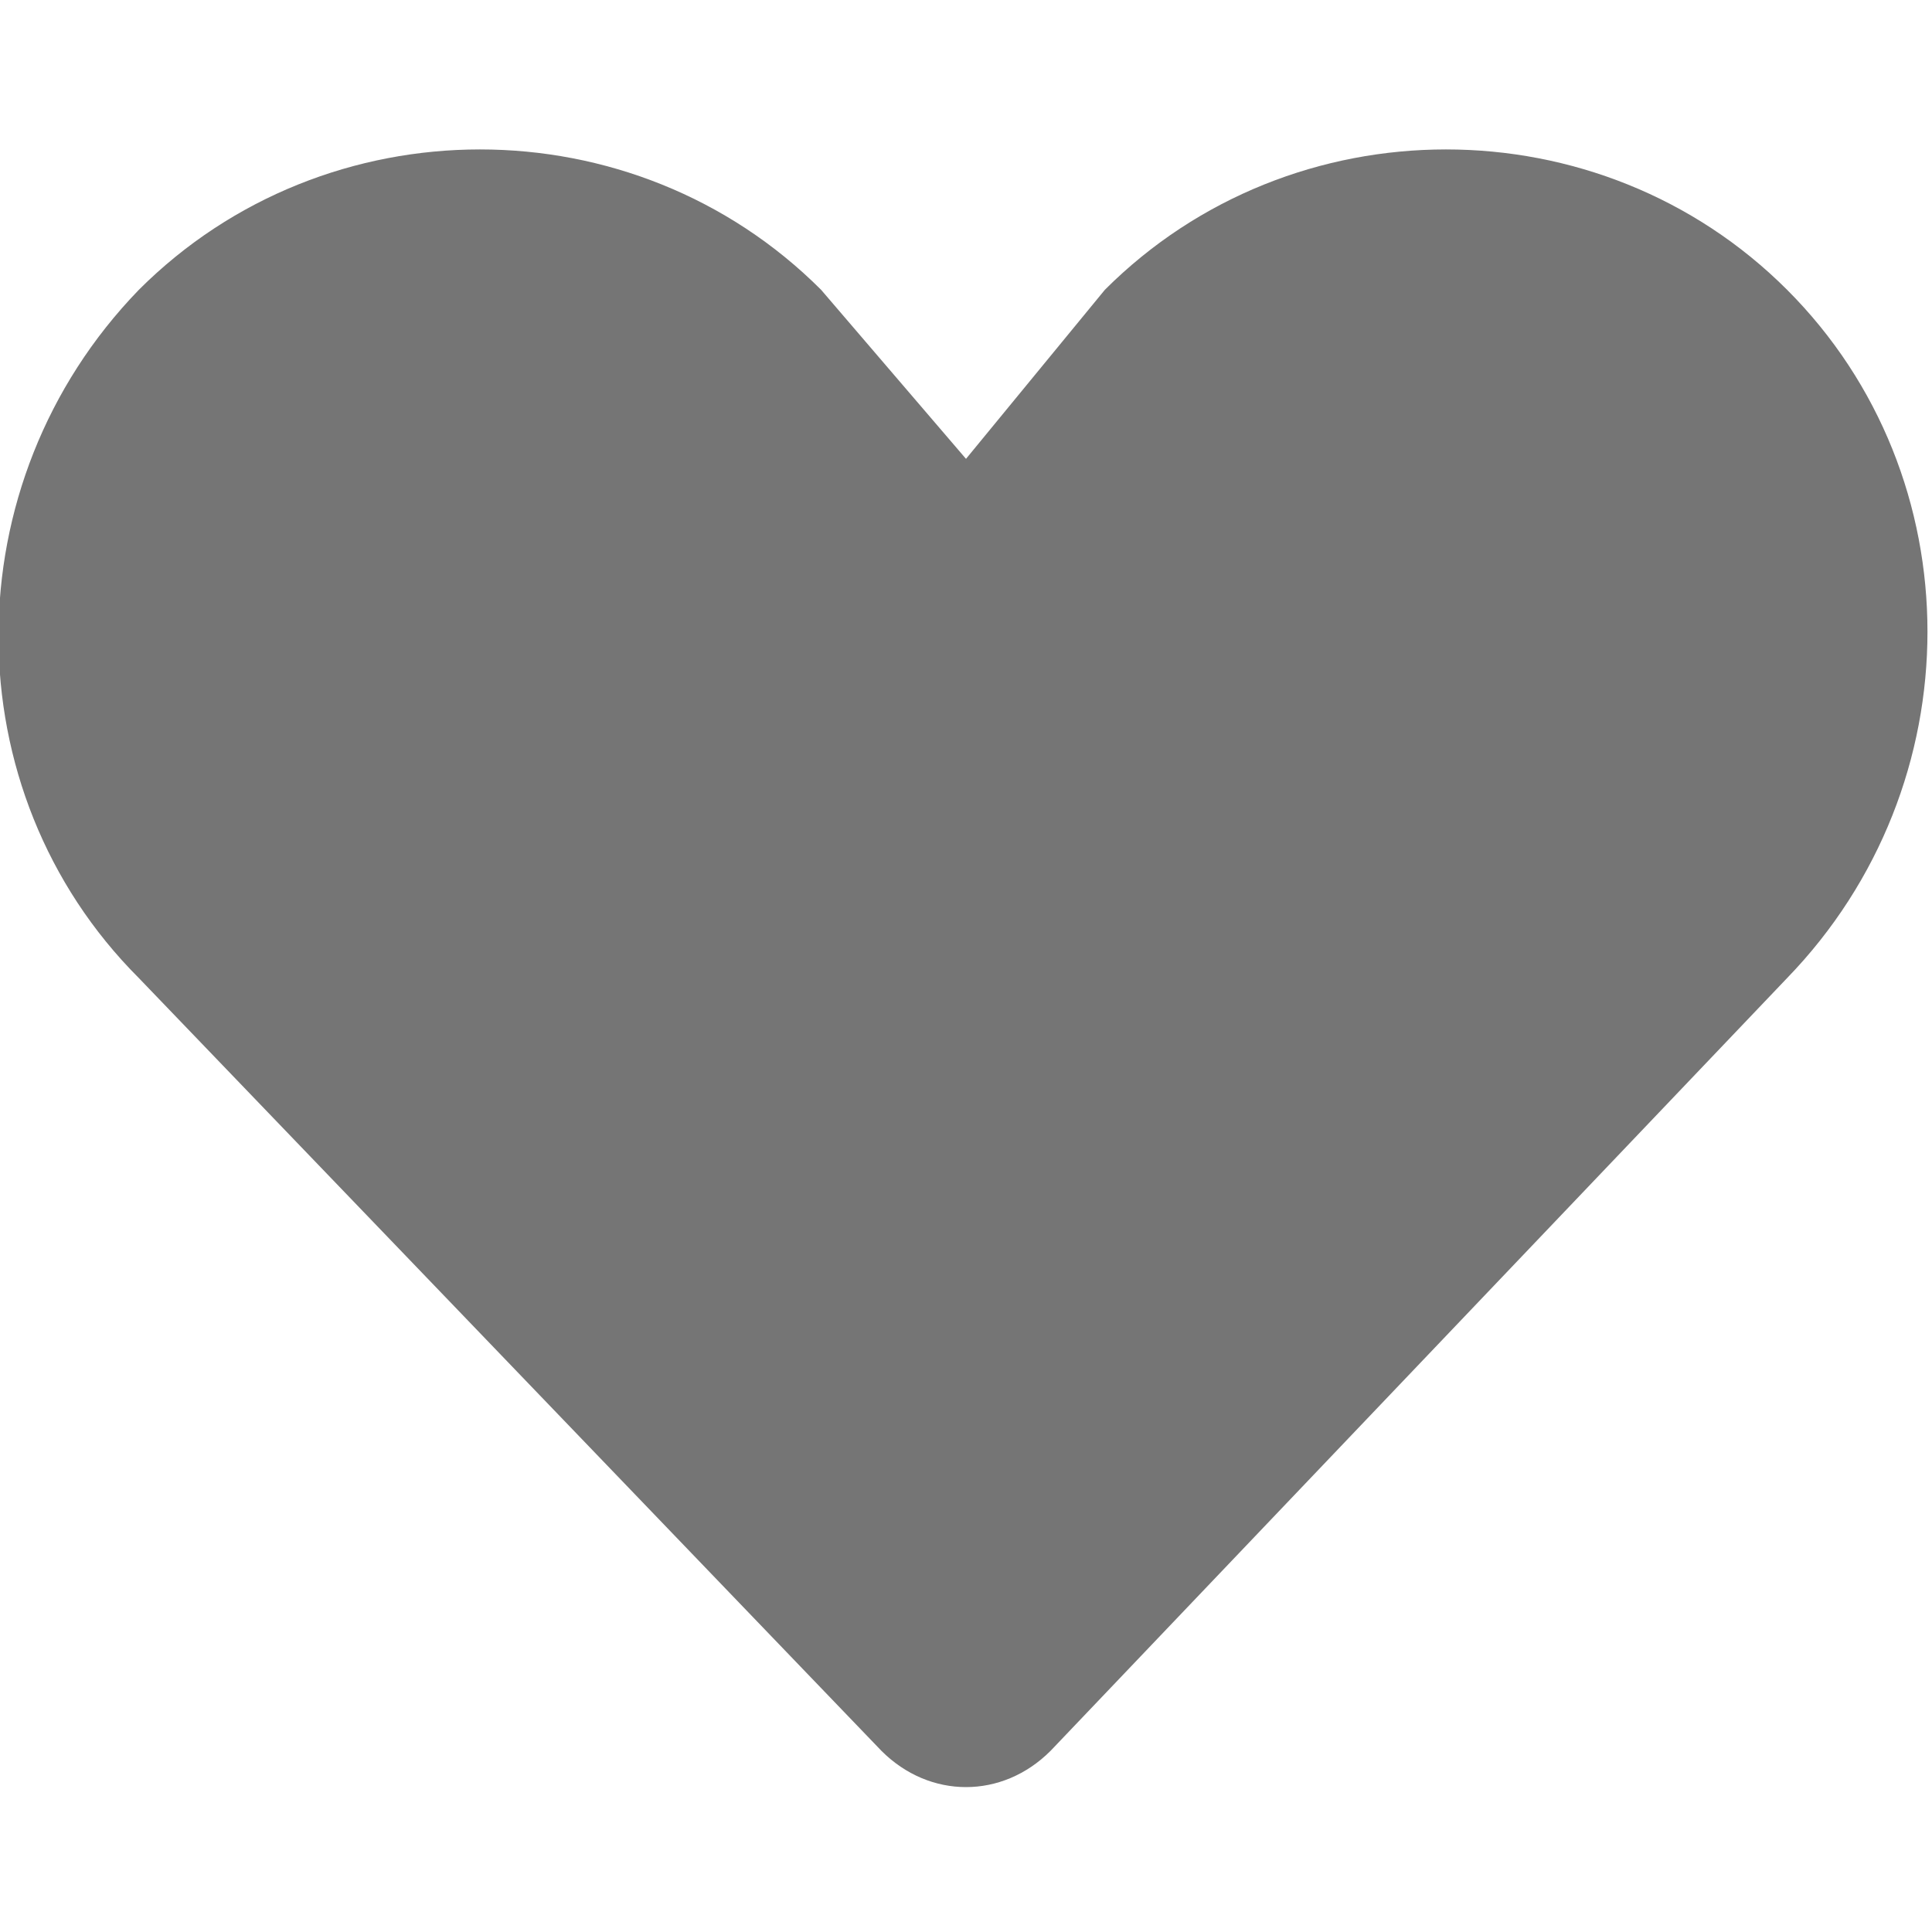
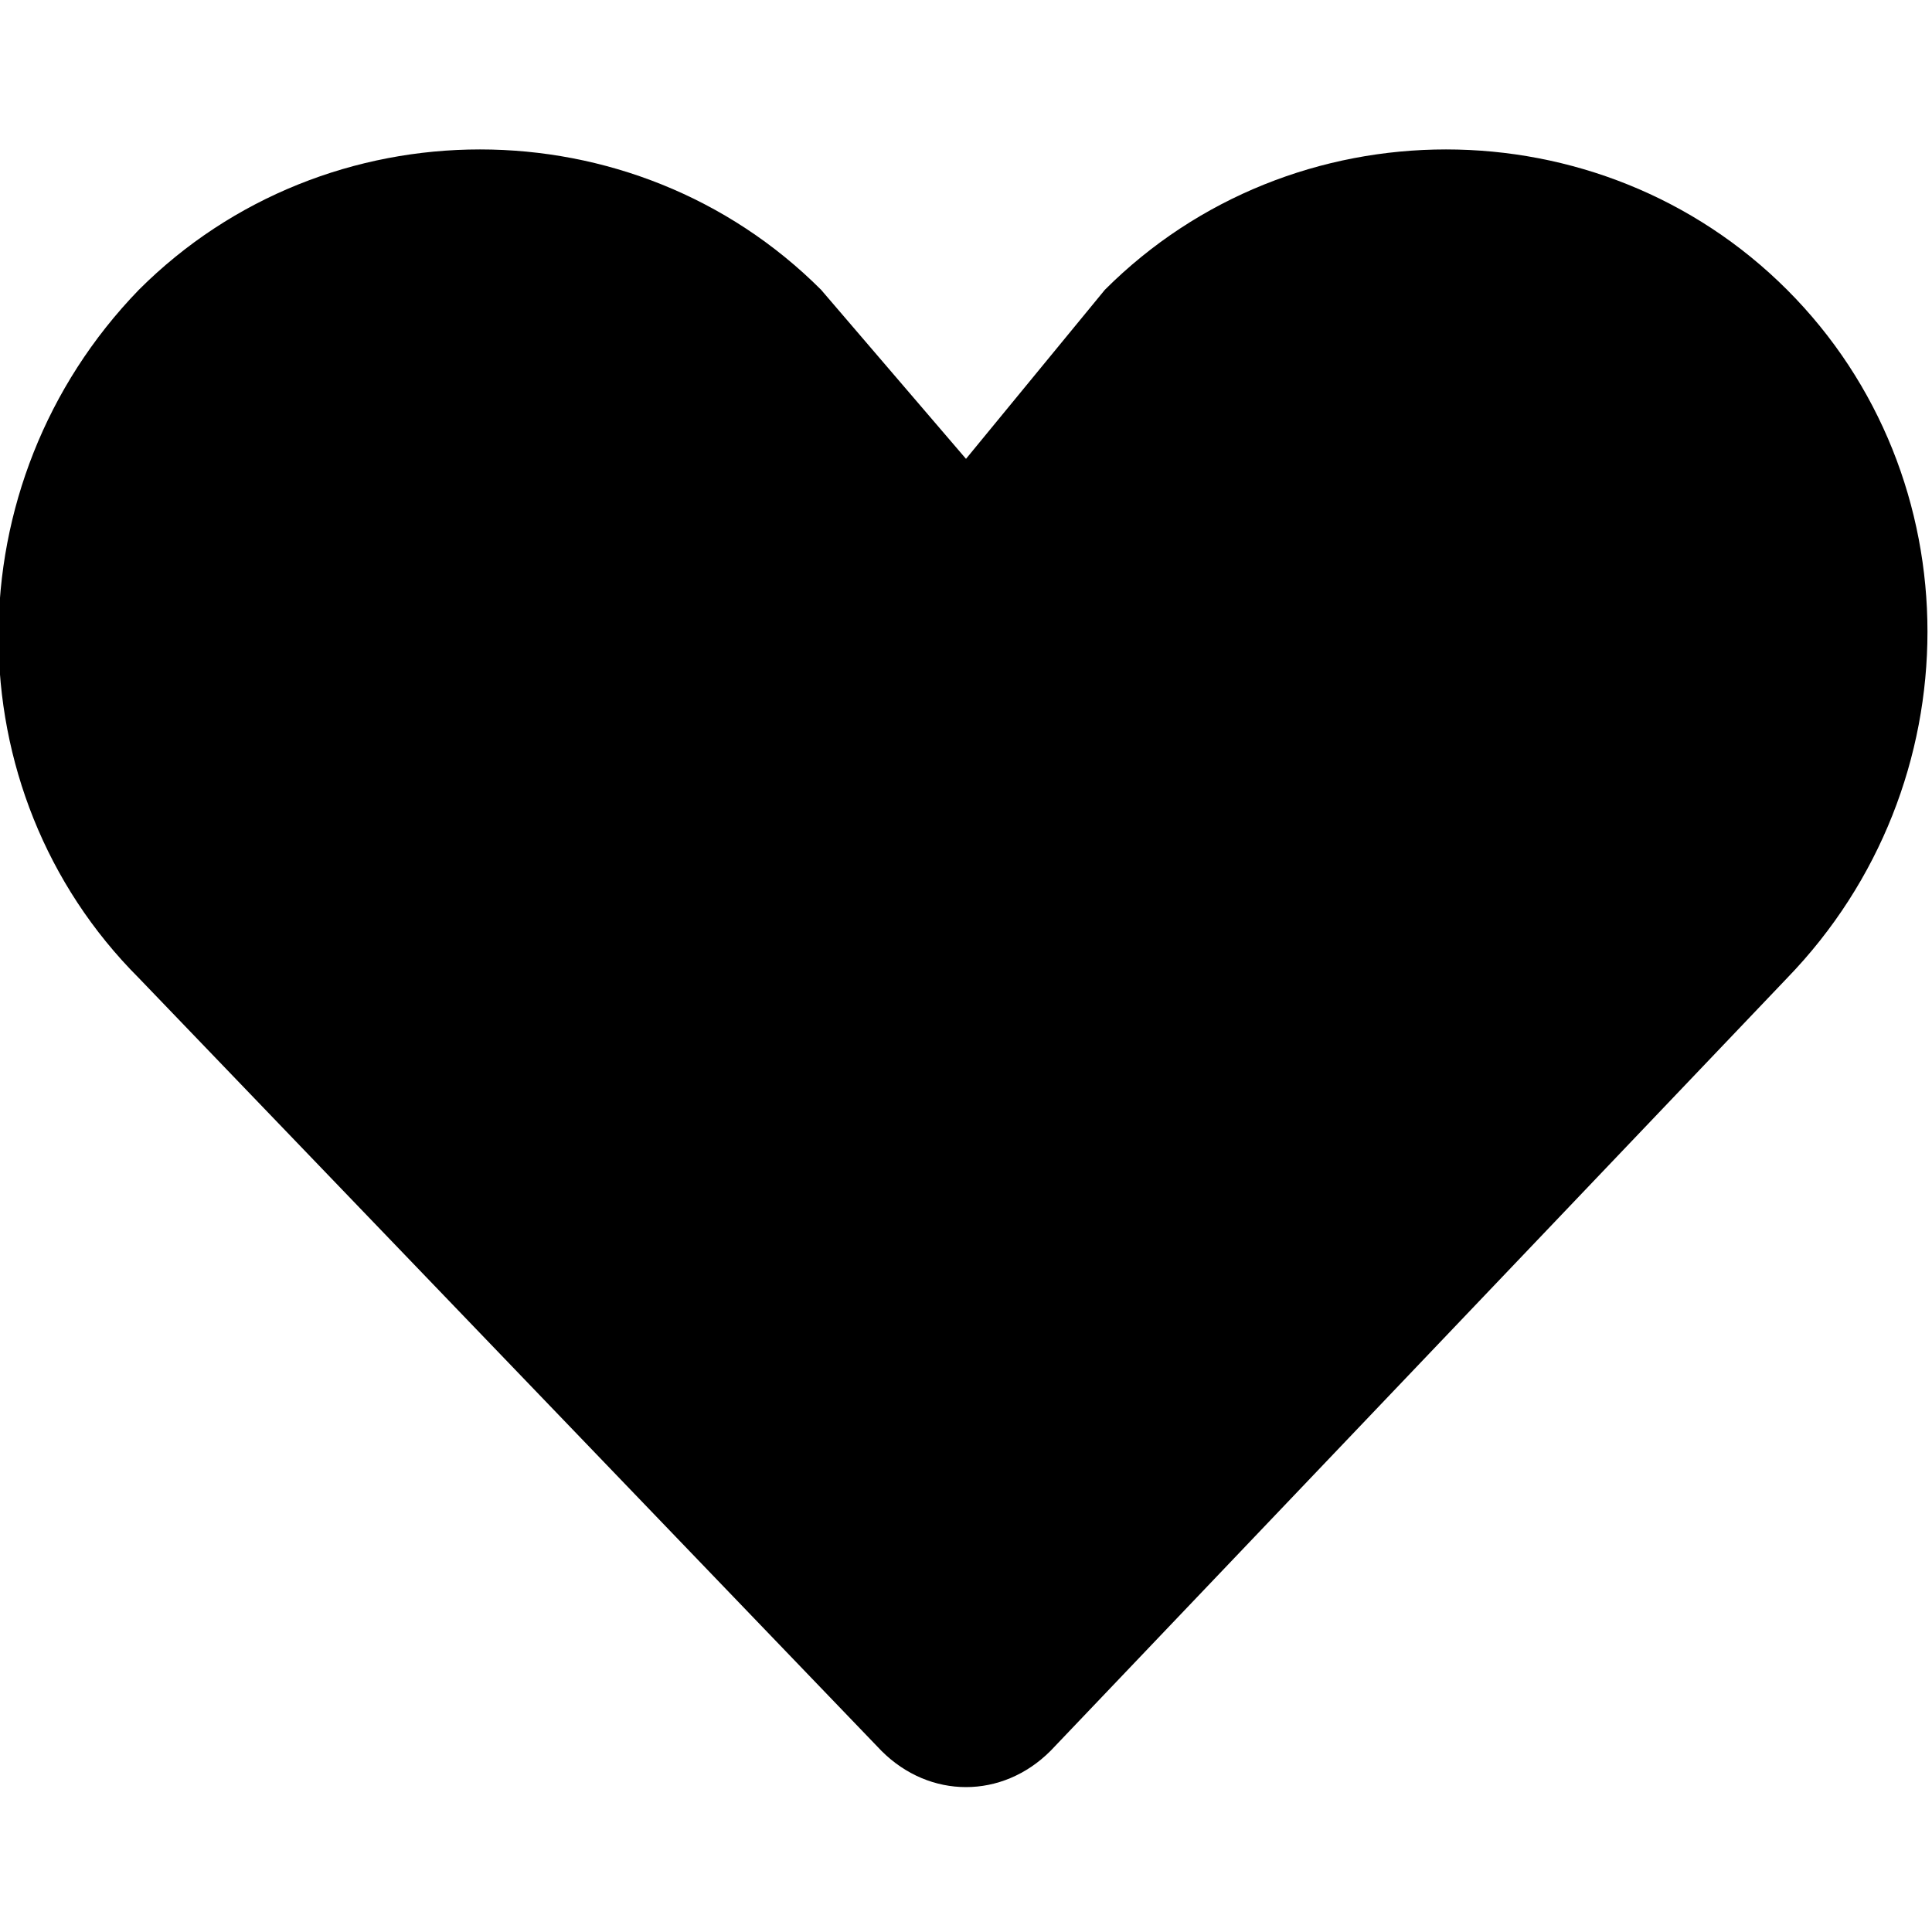
- <svg xmlns="http://www.w3.org/2000/svg" version="1.1" viewBox="0 0 32 32" width="20px" height="20px" fill="#757575" xml:space="preserve" aria-hidden="false">
+ <svg xmlns="http://www.w3.org/2000/svg" version="1.1" viewBox="0 0 32 32" width="20px" height="20px" fill="currentColor" xml:space="preserve" aria-hidden="false">
  <path d="M17.4 29c-.8.8-2 .8-2.8 0l-12.3-12.8c-3.1-3.1-3.1-8.2 0-11.4 3.1-3.1 8.2-3.1 11.3 0l2.4 2.8 2.3-2.8c3.1-3.1 8.2-3.1 11.3 0 3.1 3.1 3.1 8.2 0 11.4l-12.2 12.8z" />
</svg>
